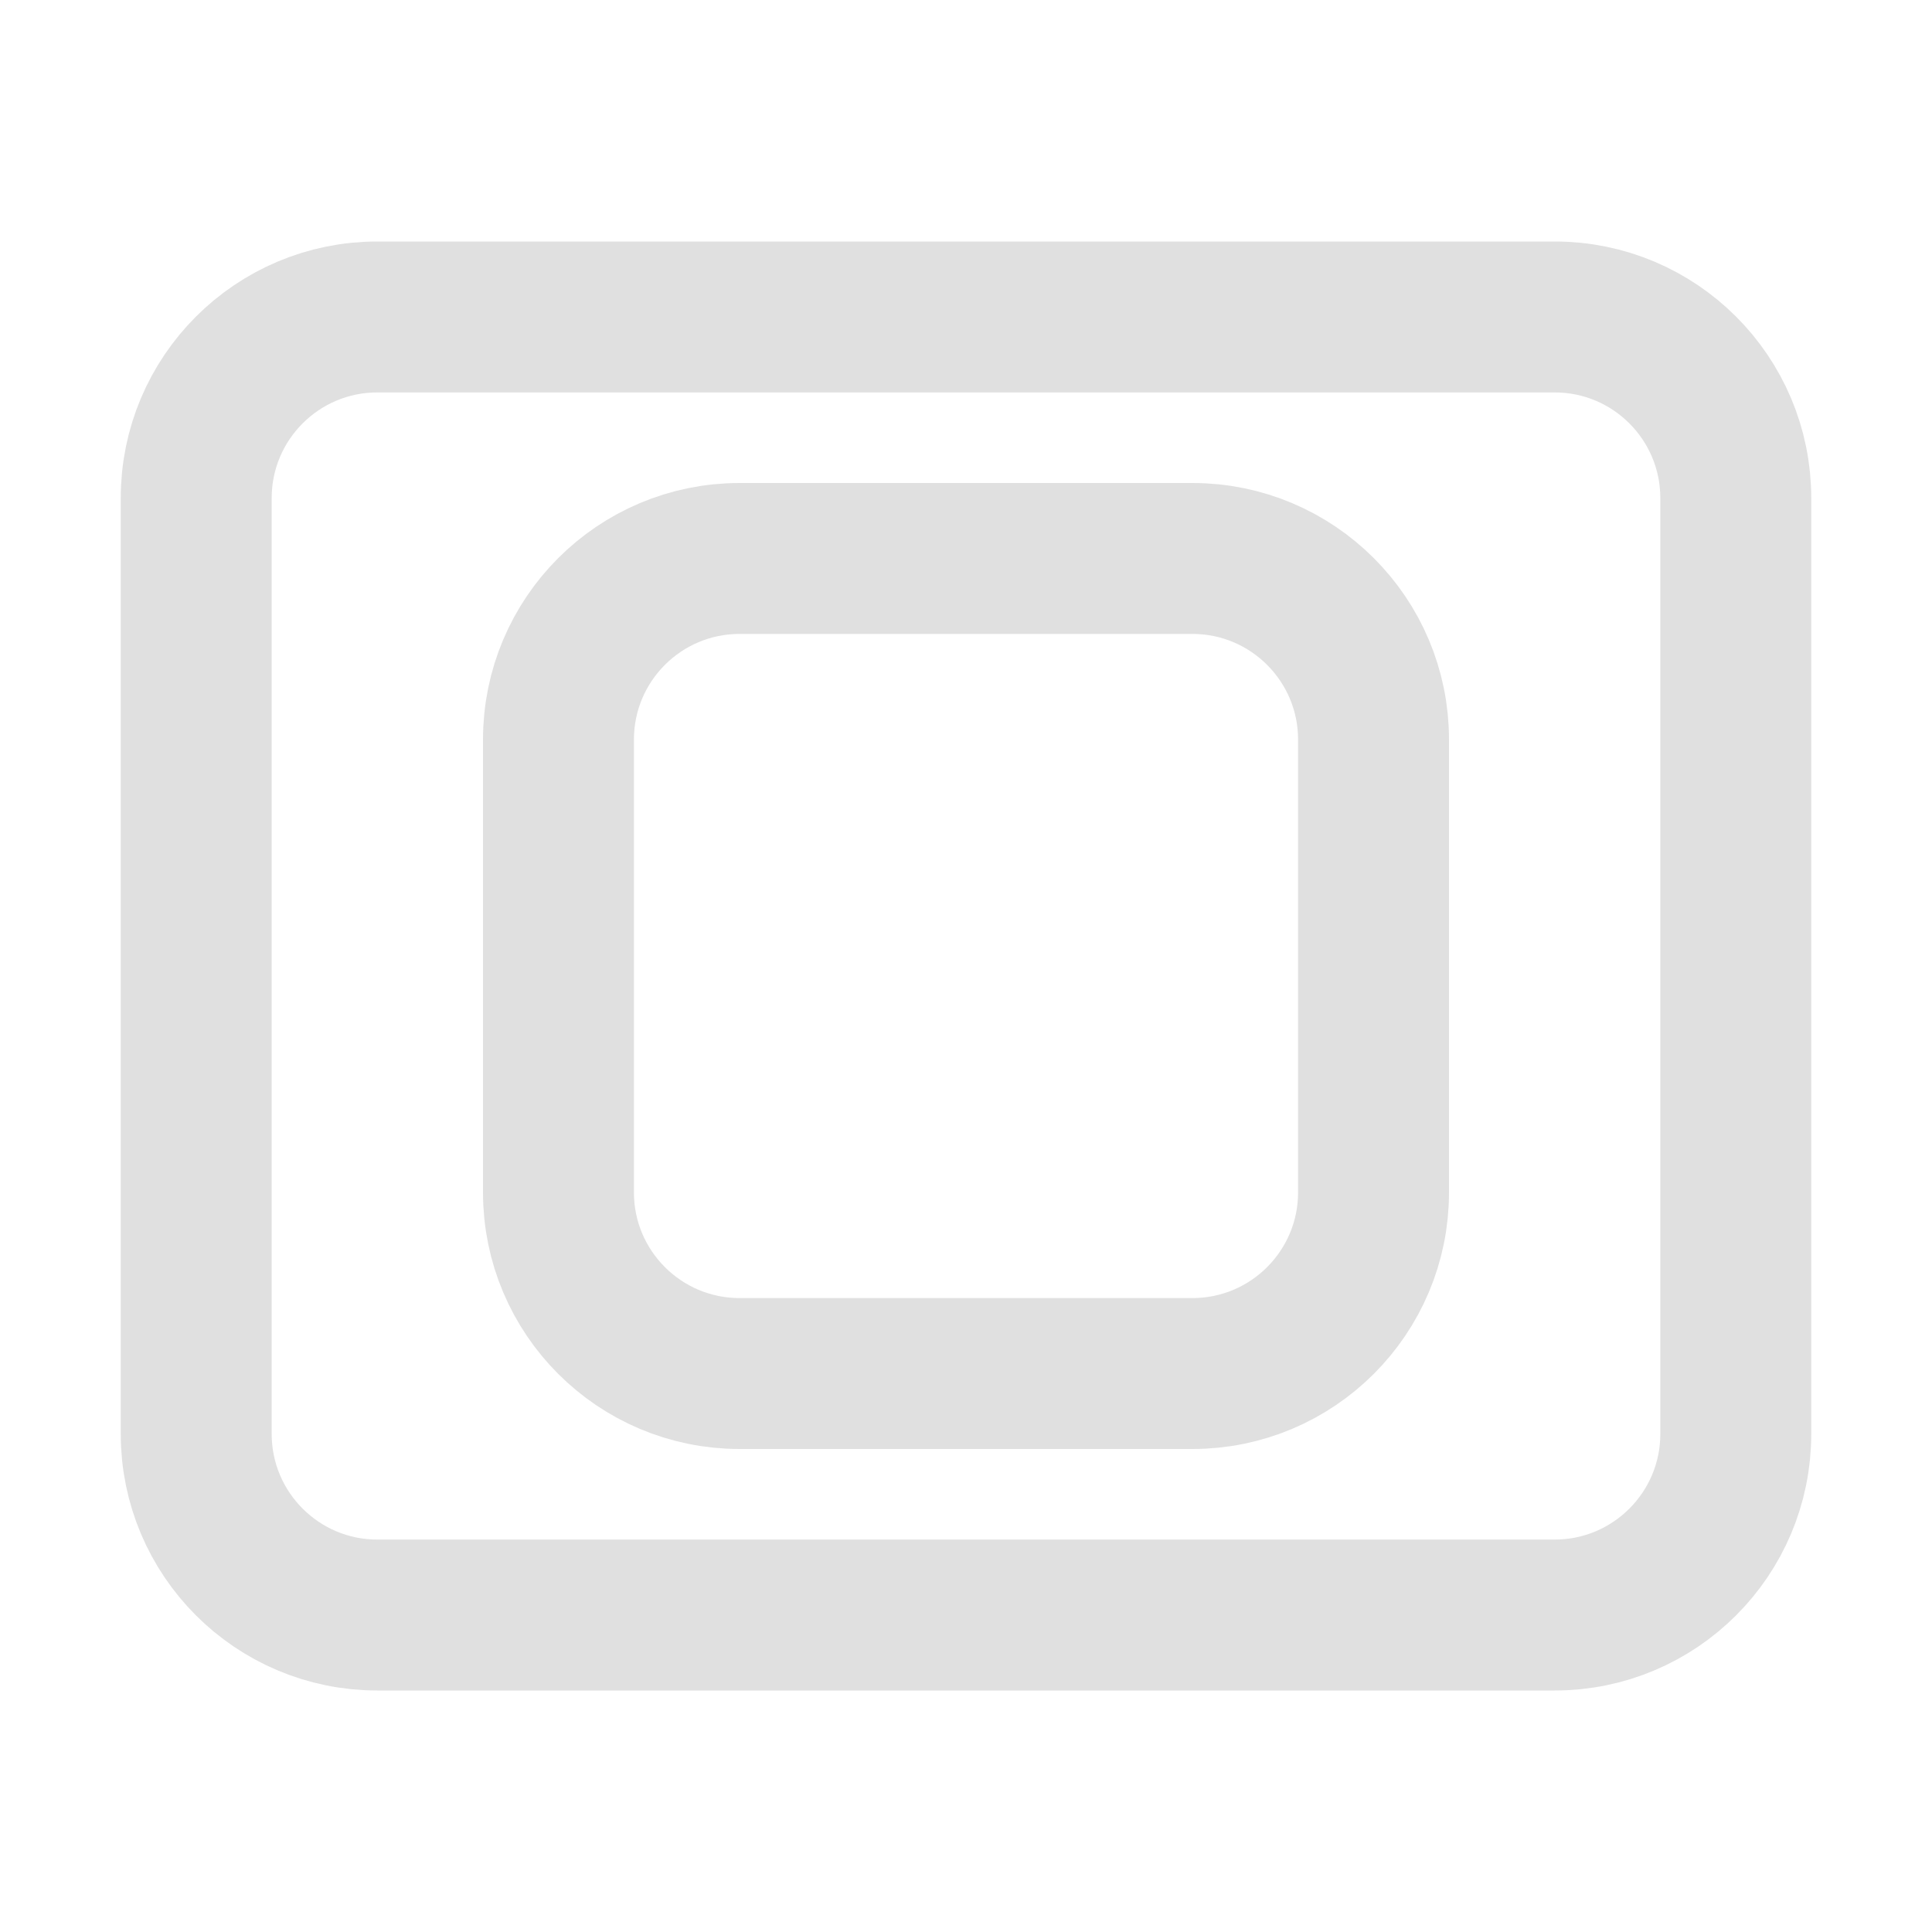
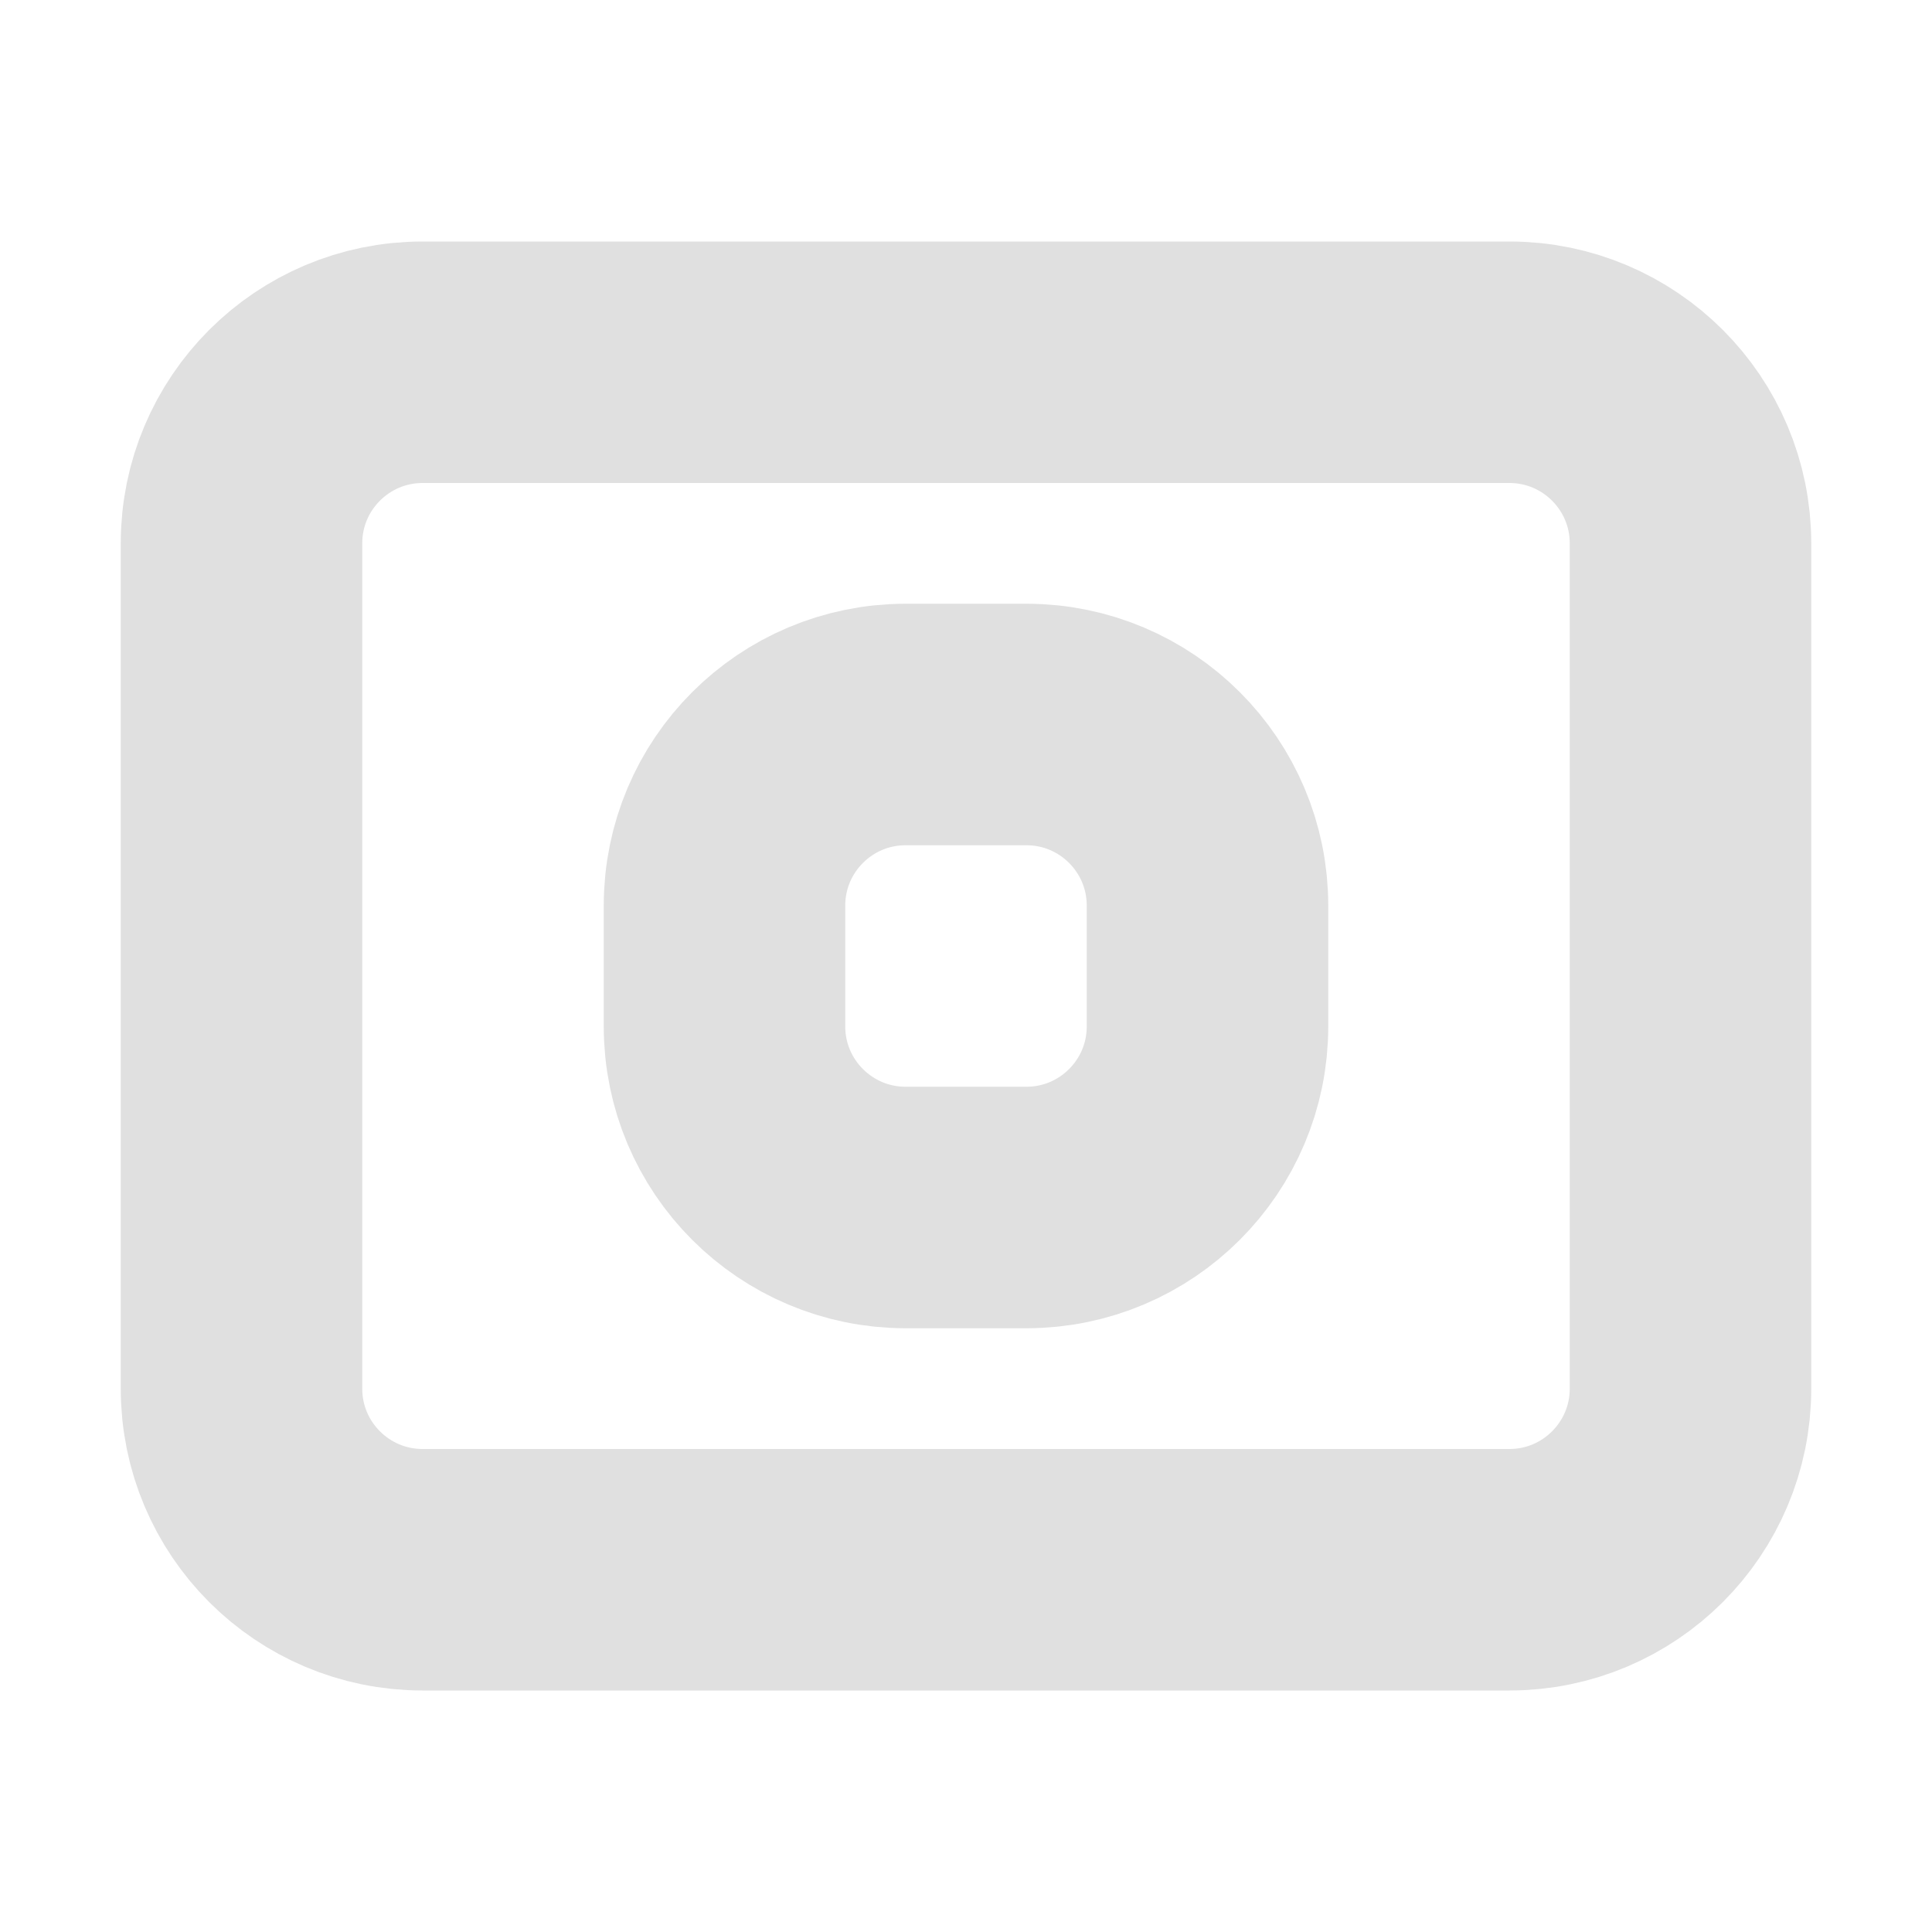
<svg xmlns="http://www.w3.org/2000/svg" width="16" height="16">
-   <g fill="none" stroke="#e0e0e0" stroke-width="1.25">
-     <rect width="12.75" height="10.75" x="1.625" y="2.625" rx="1.5" />
-     <rect width="6.75" height="6.75" x="4.625" y="4.625" rx="1.5" />
-   </g>
+   <rect width="12" height="10" x="2" y="3" fill="none" stroke="#e0e0e0" stroke-width="2" rx="1.5" ry="1.5" />
+   <rect width="4" height="4" x="6" y="6" fill="none" stroke="#e0e0e0" stroke-width="2" rx="1.5" ry="1.5" />
</svg>
